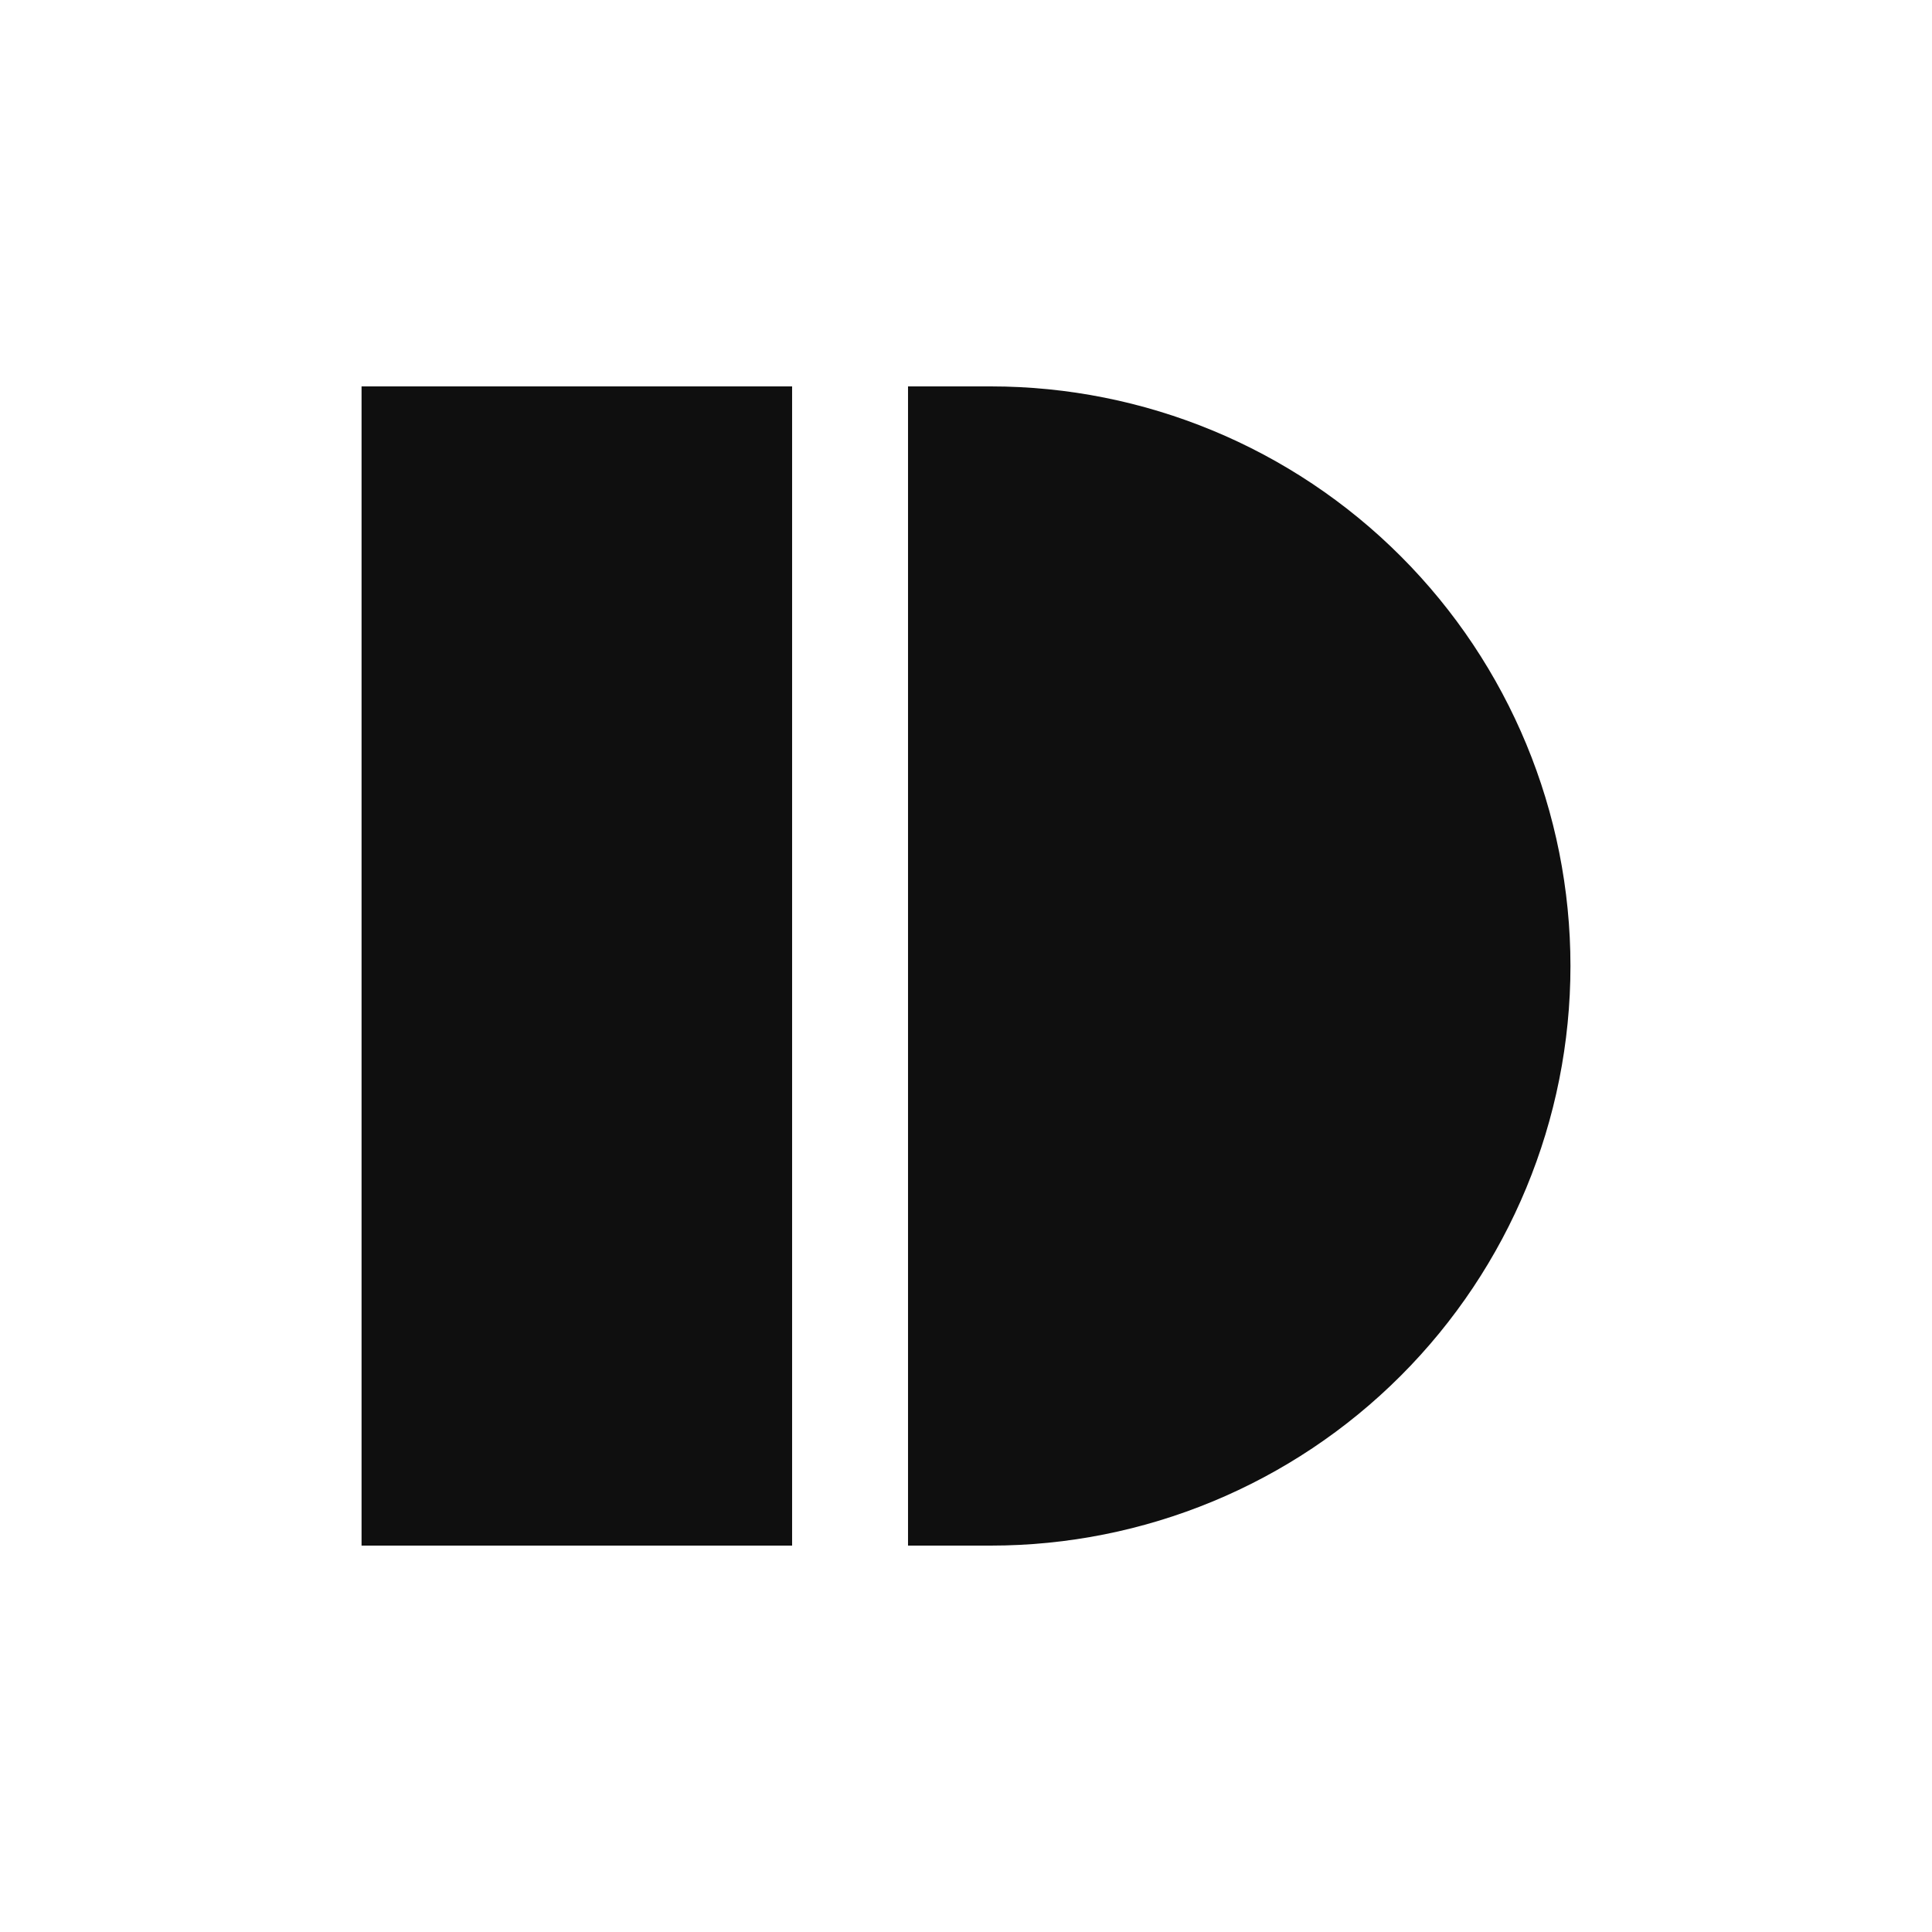
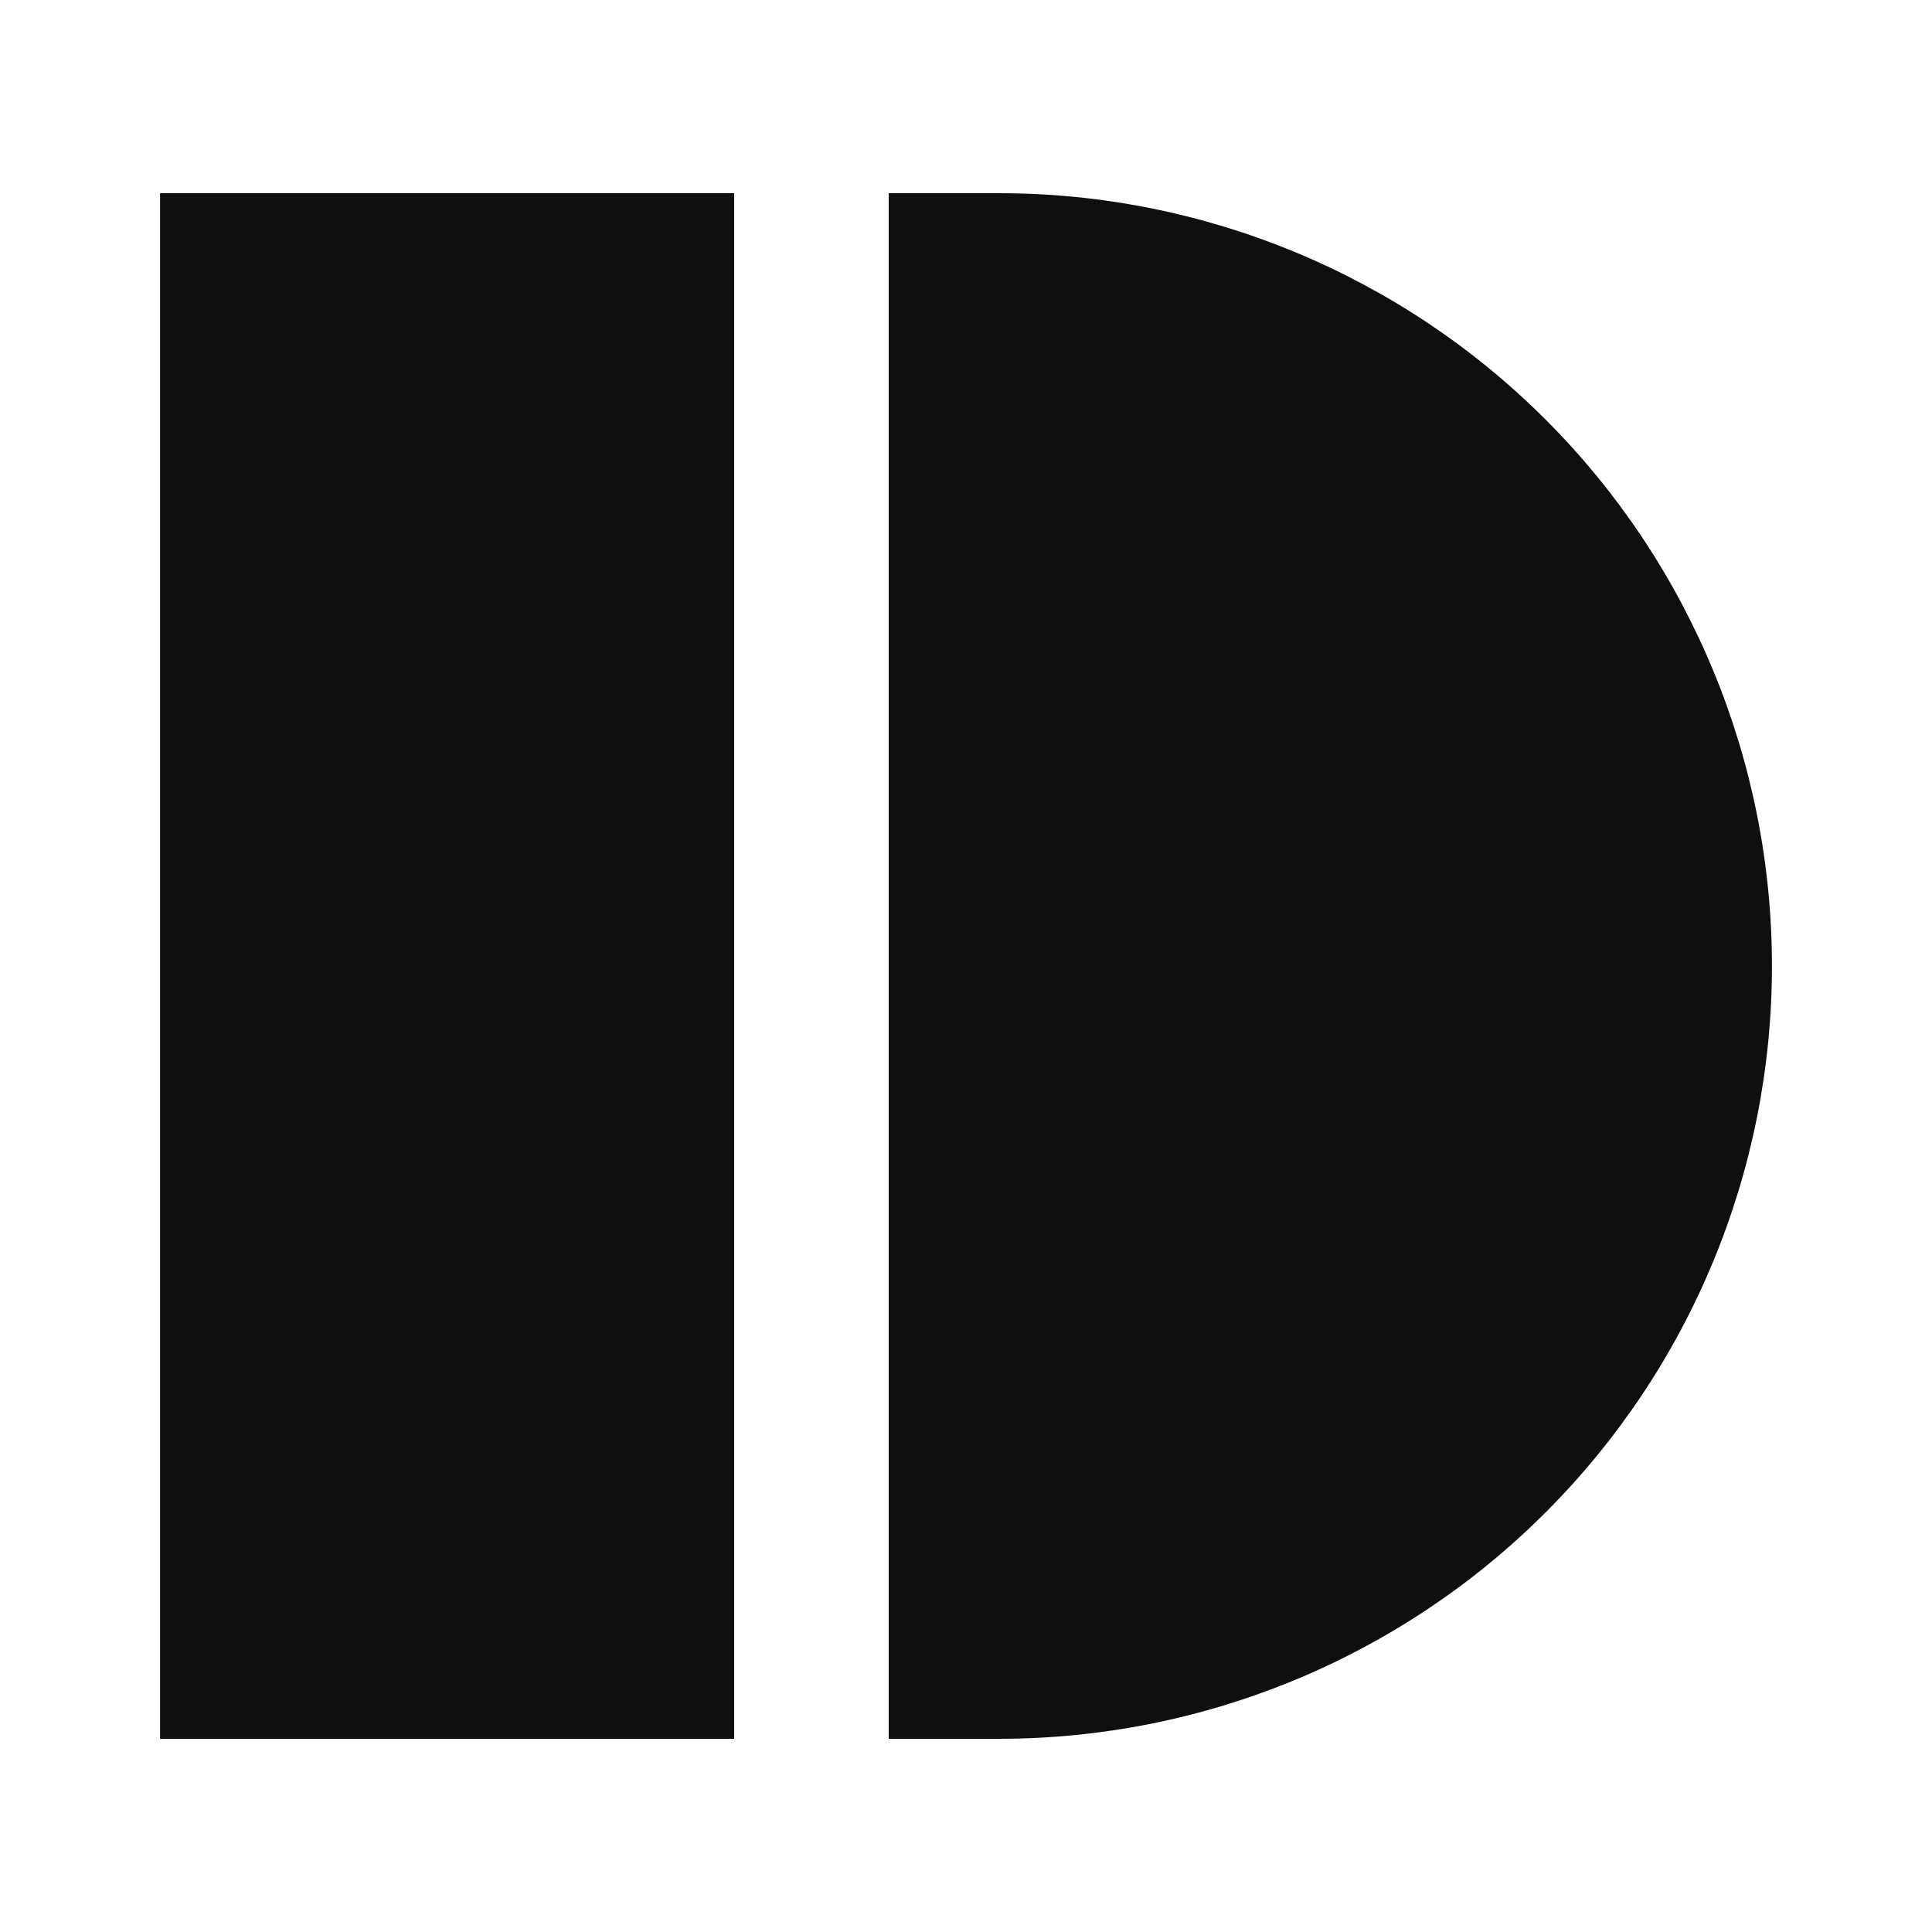
<svg xmlns="http://www.w3.org/2000/svg" width="64" height="64" viewBox="0 0 48 48" fill="#0f0f0f">
-   <g transform="translate(24 24) scale(1.2) translate(-24.99435 -24)">
+   <g transform="translate(24 24) scale(1.6) translate(-24.99435 -24)">
    <path d="M21.394 12H12.48V36H21.394V12Z" />
    <path d="M23.794 12H25.509C28.691 12 31.744 13.264 33.994 15.515C36.244 17.765 37.509 20.817 37.509 24C37.509 27.183 36.244 30.235 33.994 32.485C31.744 34.736 28.691 36 25.509 36H23.794V12Z" />
  </g>
</svg>
